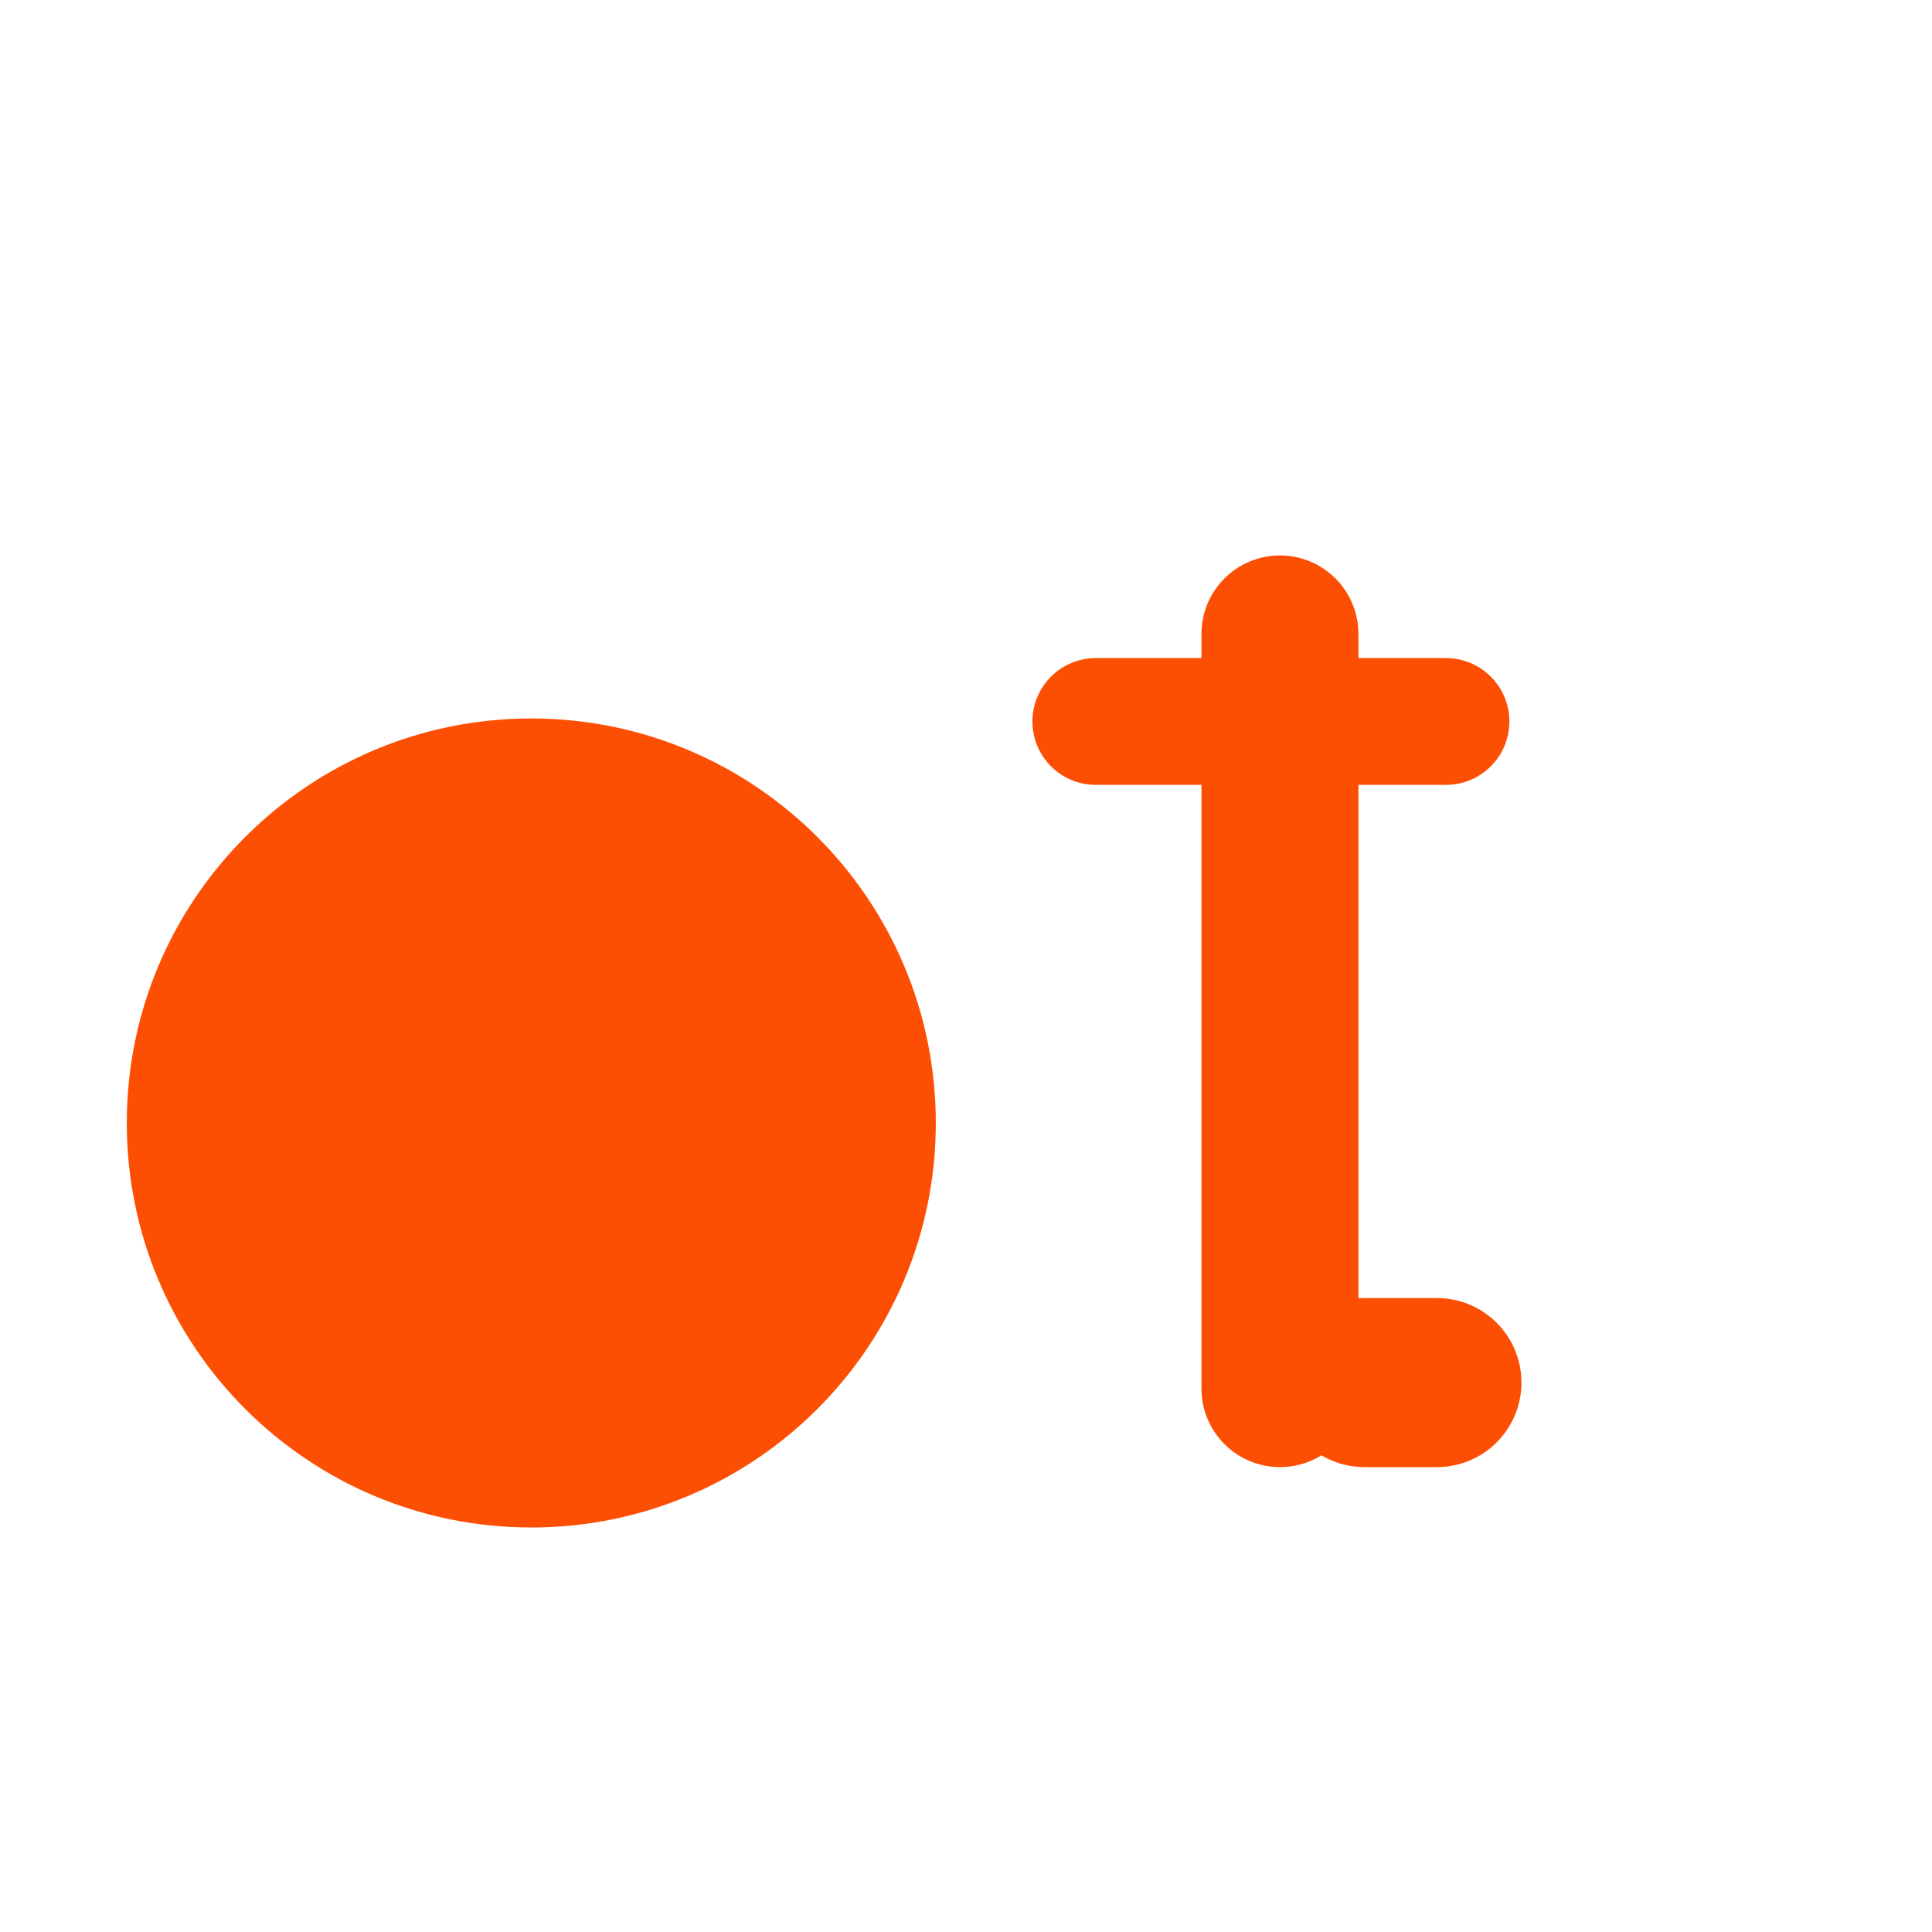
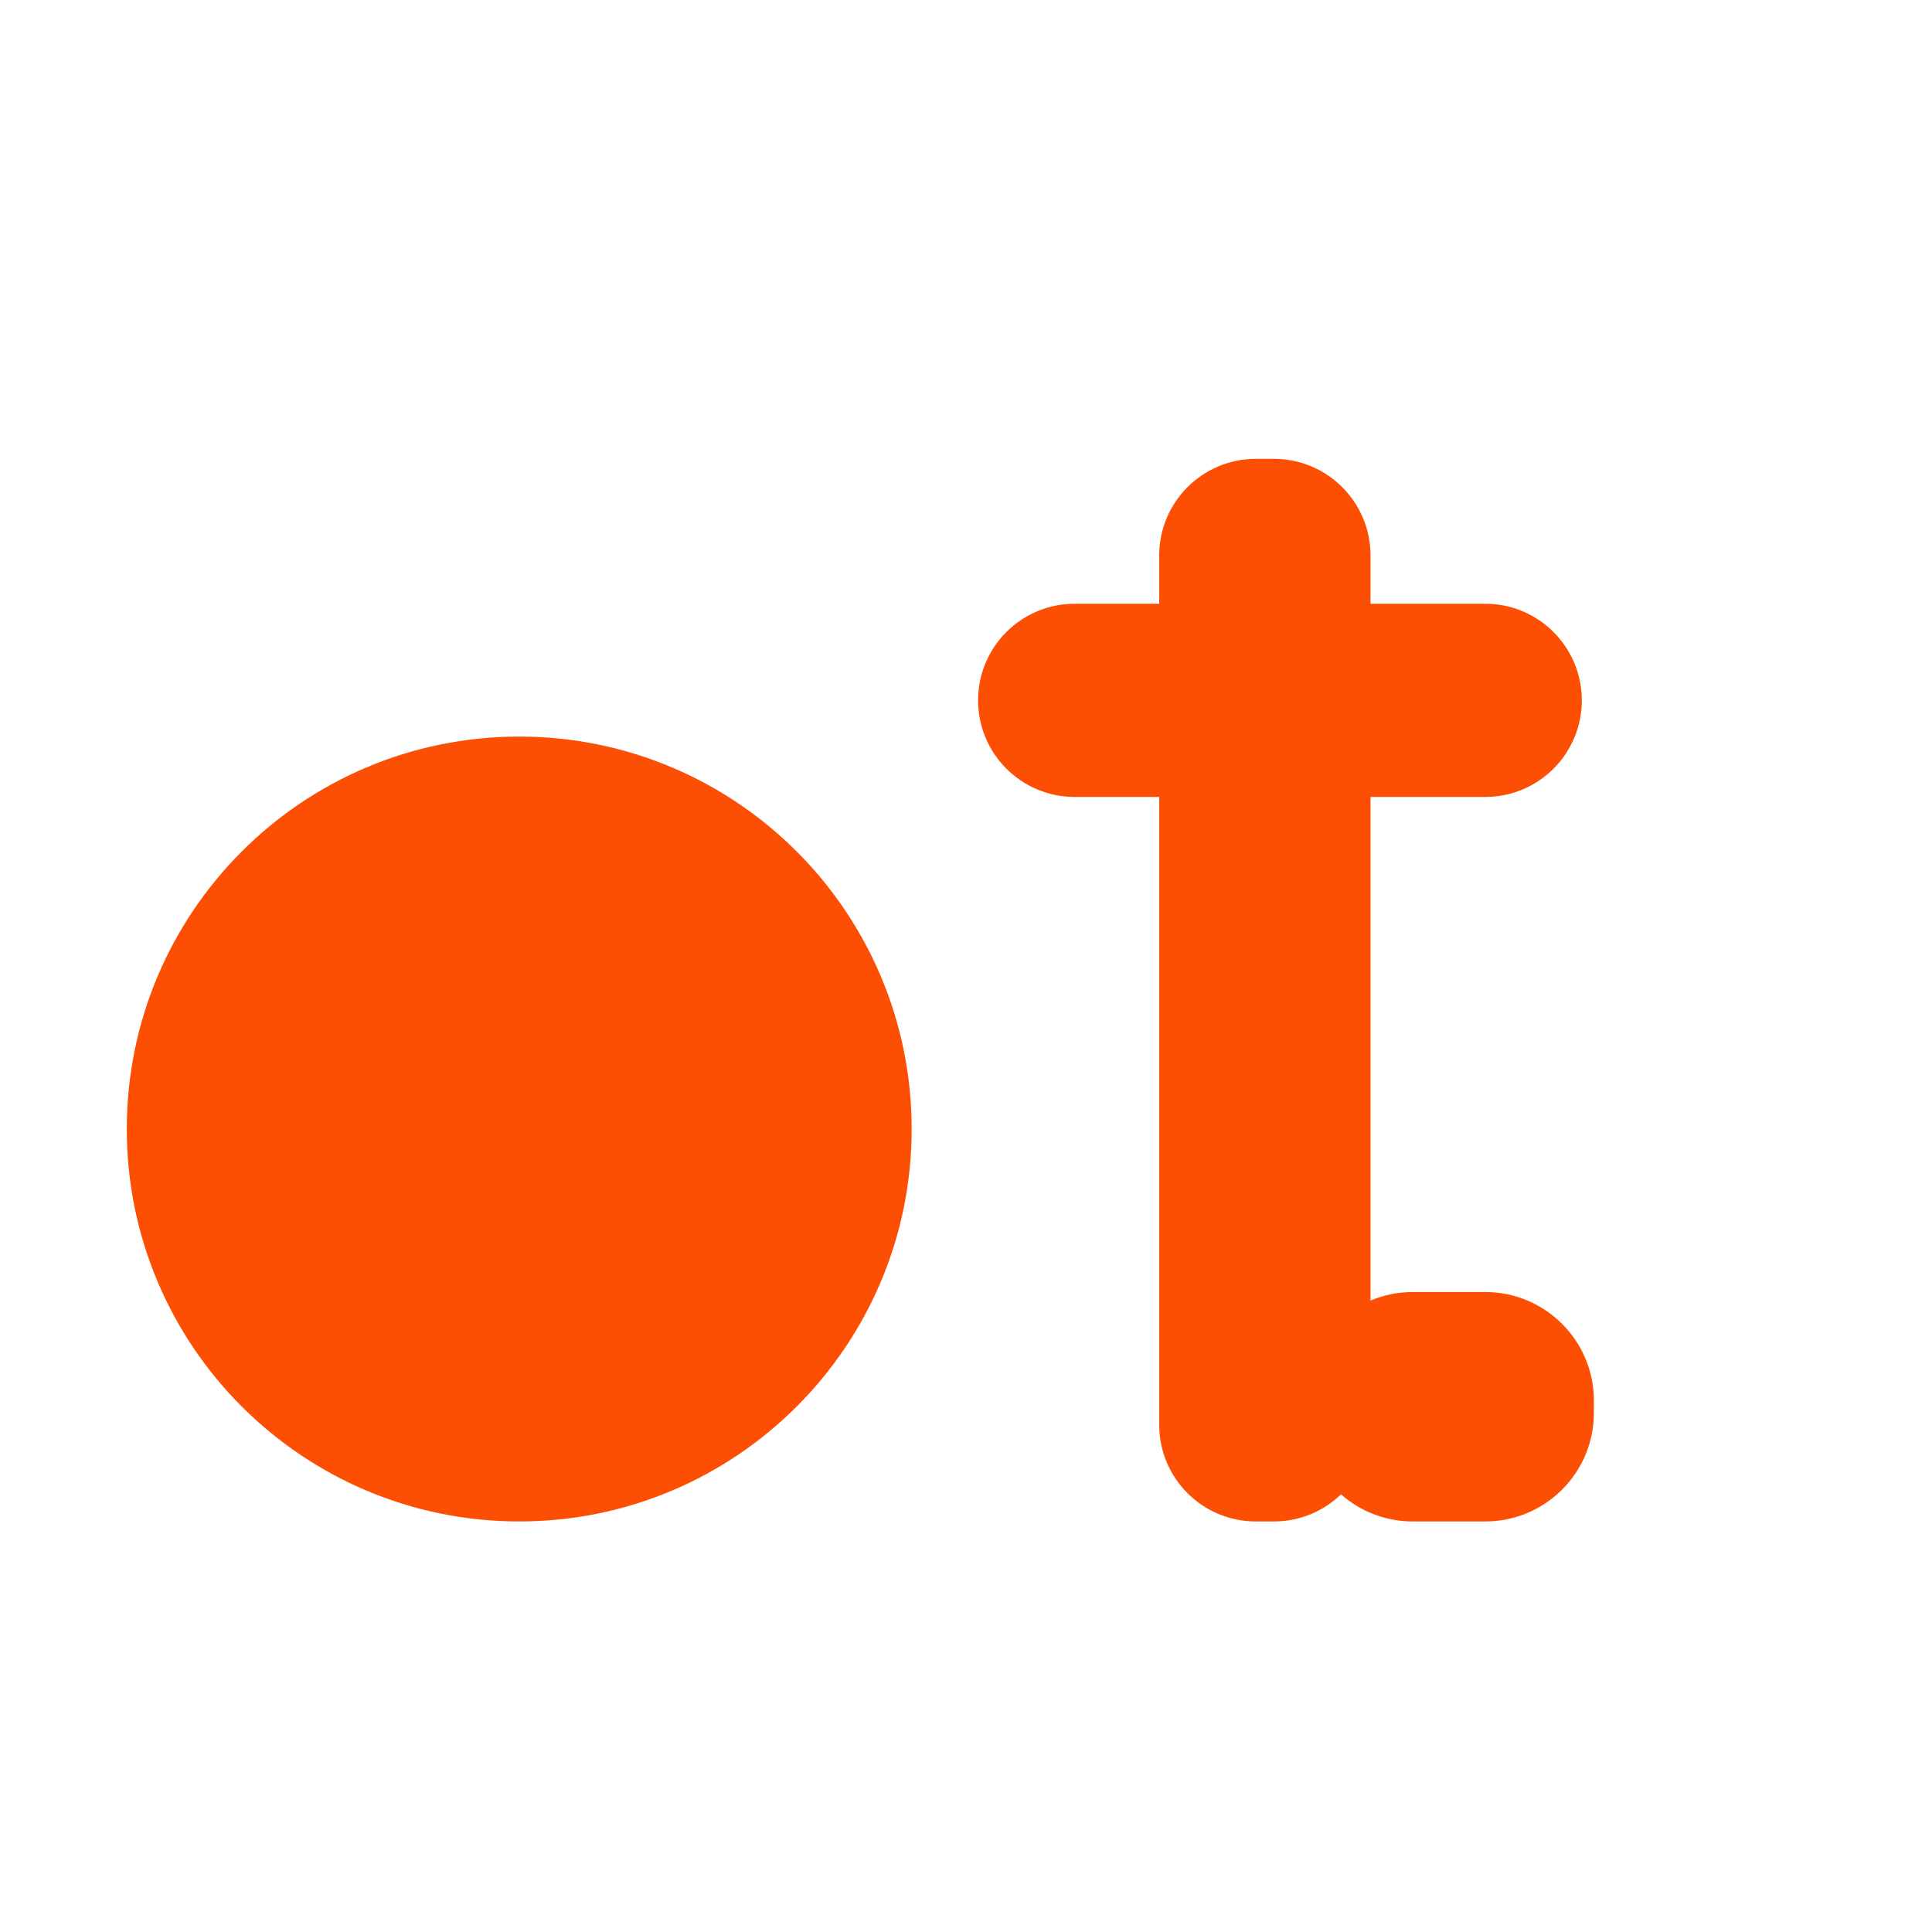
<svg xmlns="http://www.w3.org/2000/svg" viewBox="0 0 32 32">
-   <circle cx="8.8" cy="18.6" r="6.7" fill="#FD4F03" />
-   <rect x="19.9" y="9.2" width="2.6" height="15.1" rx="1.3" fill="#FD4F03" />
-   <rect x="17.1" y="10.9" width="7.9" height="2.1" rx="1.05" fill="#FD4F03" />
-   <rect x="21.2" y="21.5" width="4.0" height="2.8" rx="1.4" fill="#FD4F03" />
+   <circle cx="8.6" cy="18.7" r="6.5" fill="#FD4F03" />
+   <rect x="19.2" y="7.6" width="3.5" height="17.6" rx="1.6" fill="#FD4F03" />
+   <rect x="16.2" y="10.0" width="10.0" height="3.2" rx="1.6" fill="#FD4F03" />
+   <rect x="21.6" y="21.4" width="4.8" height="3.8" rx="1.8" fill="#FD4F03" />
</svg>
